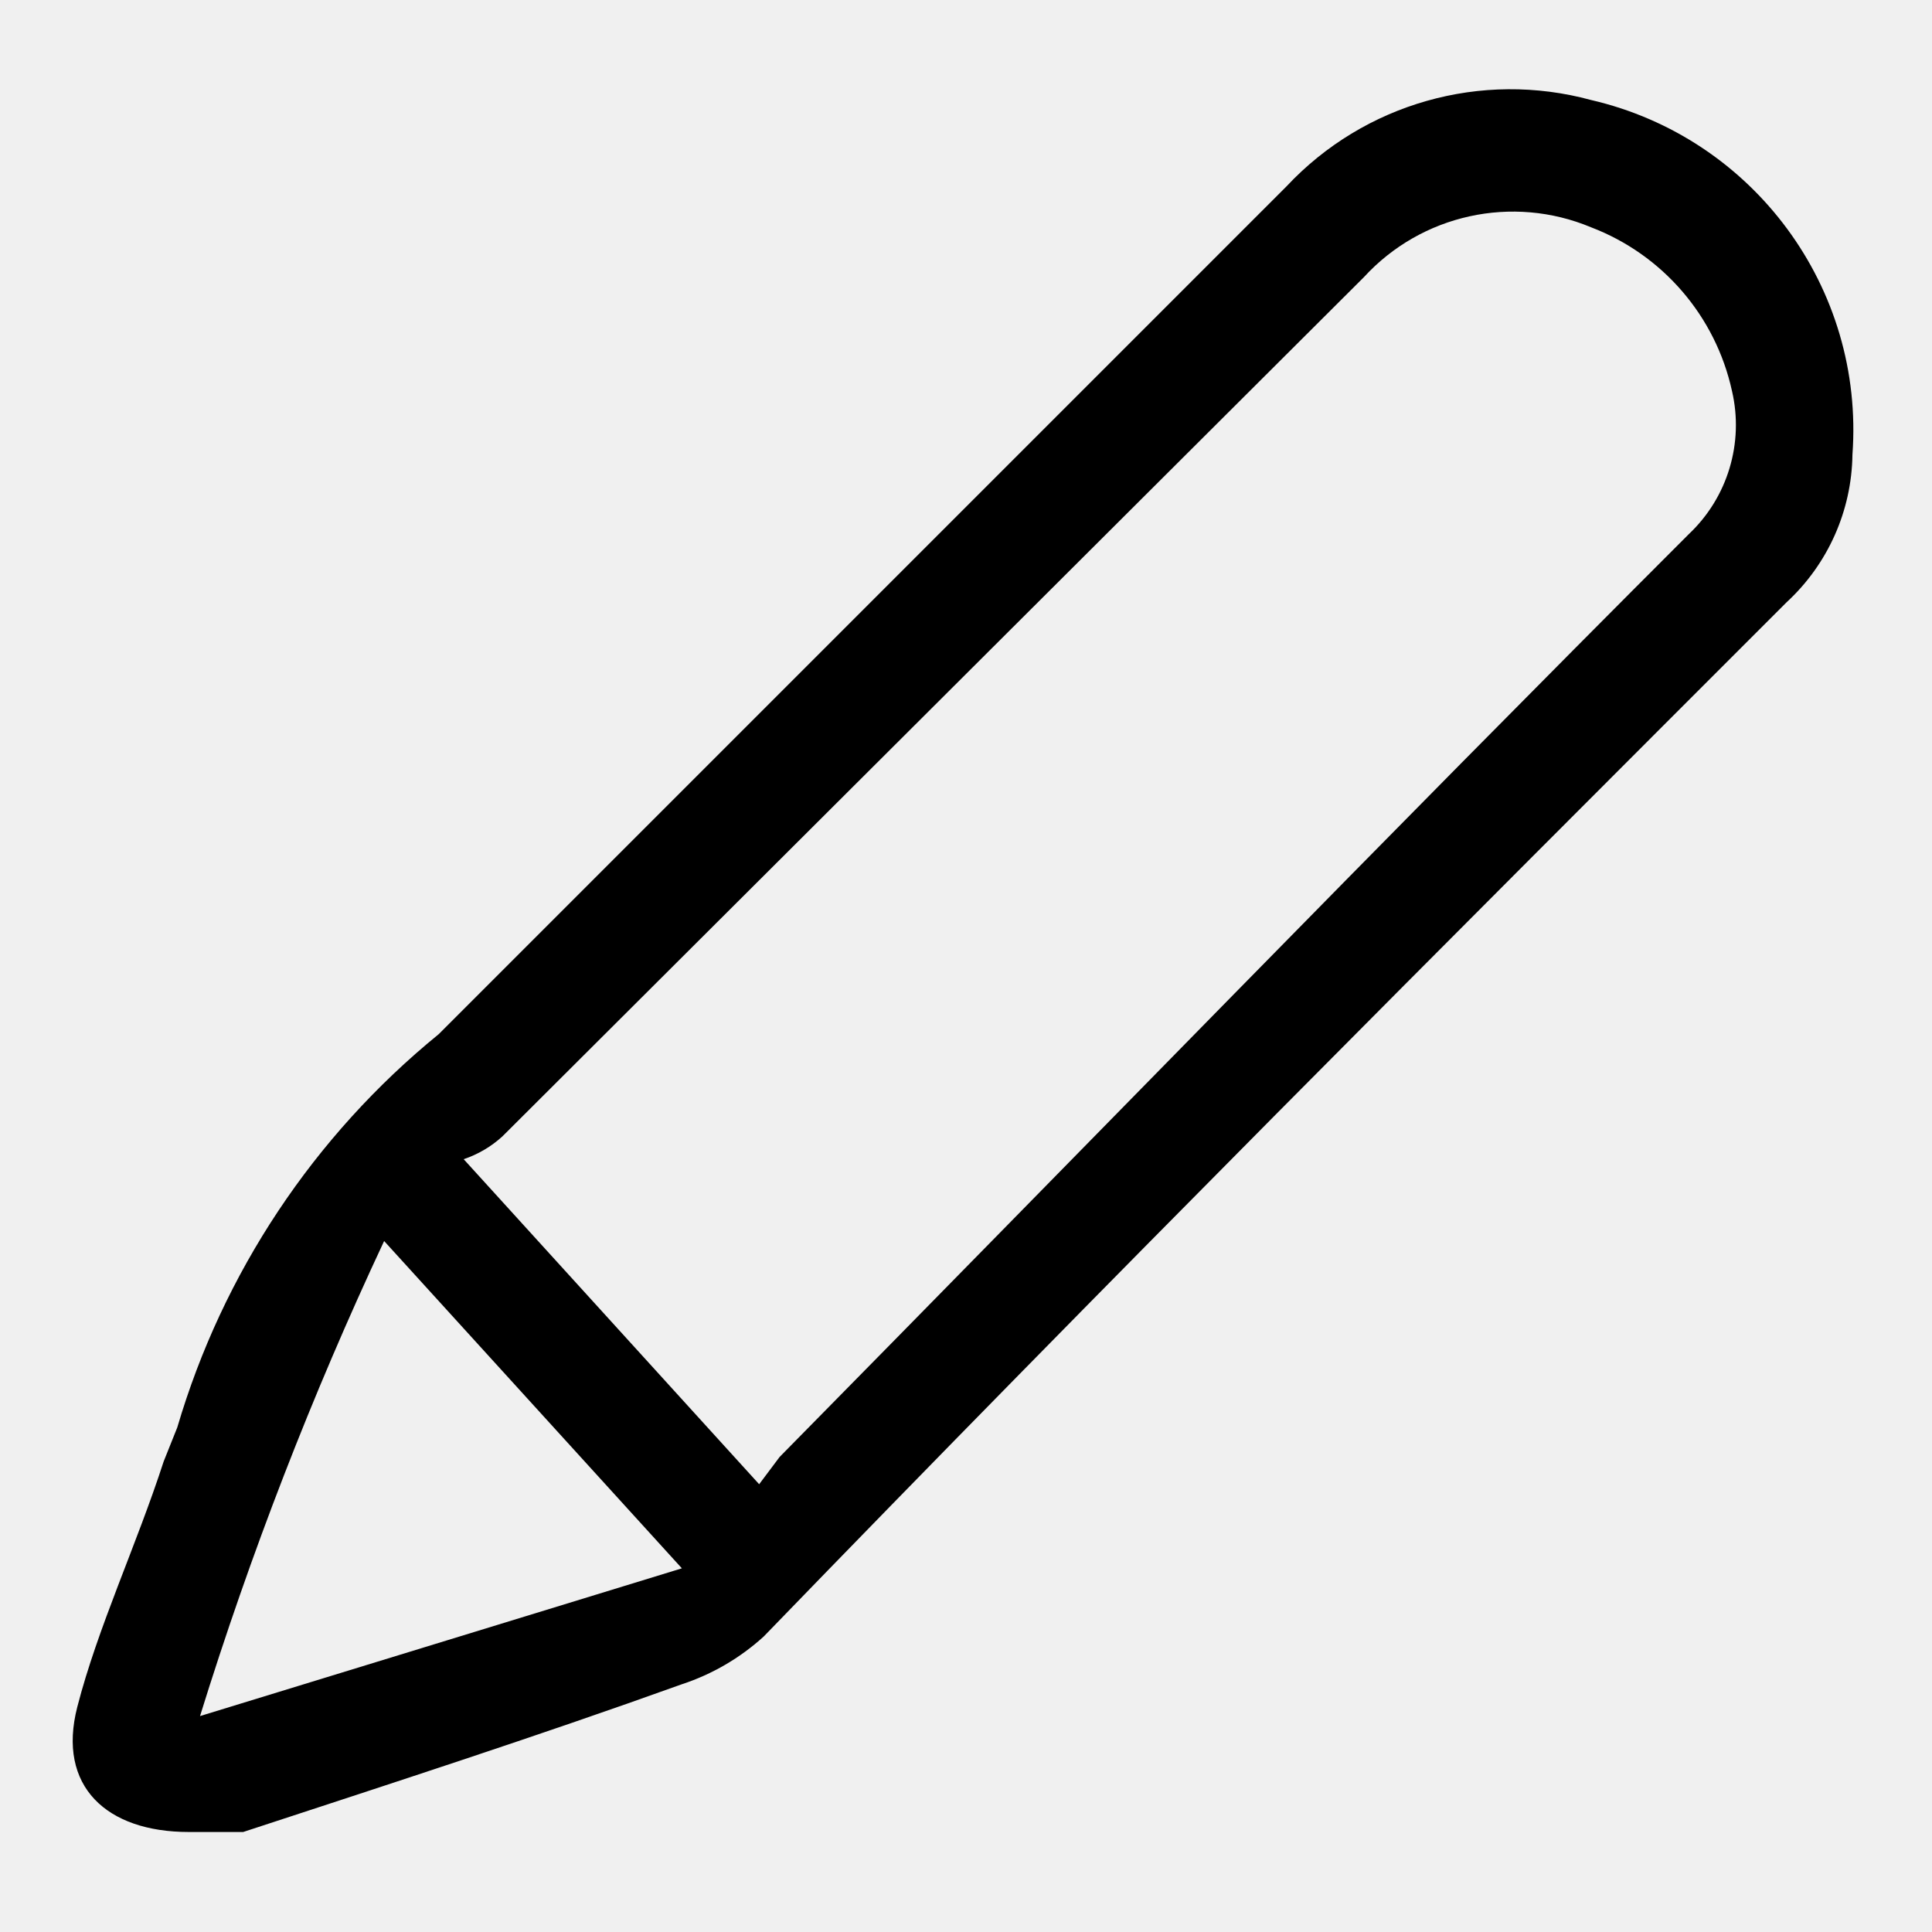
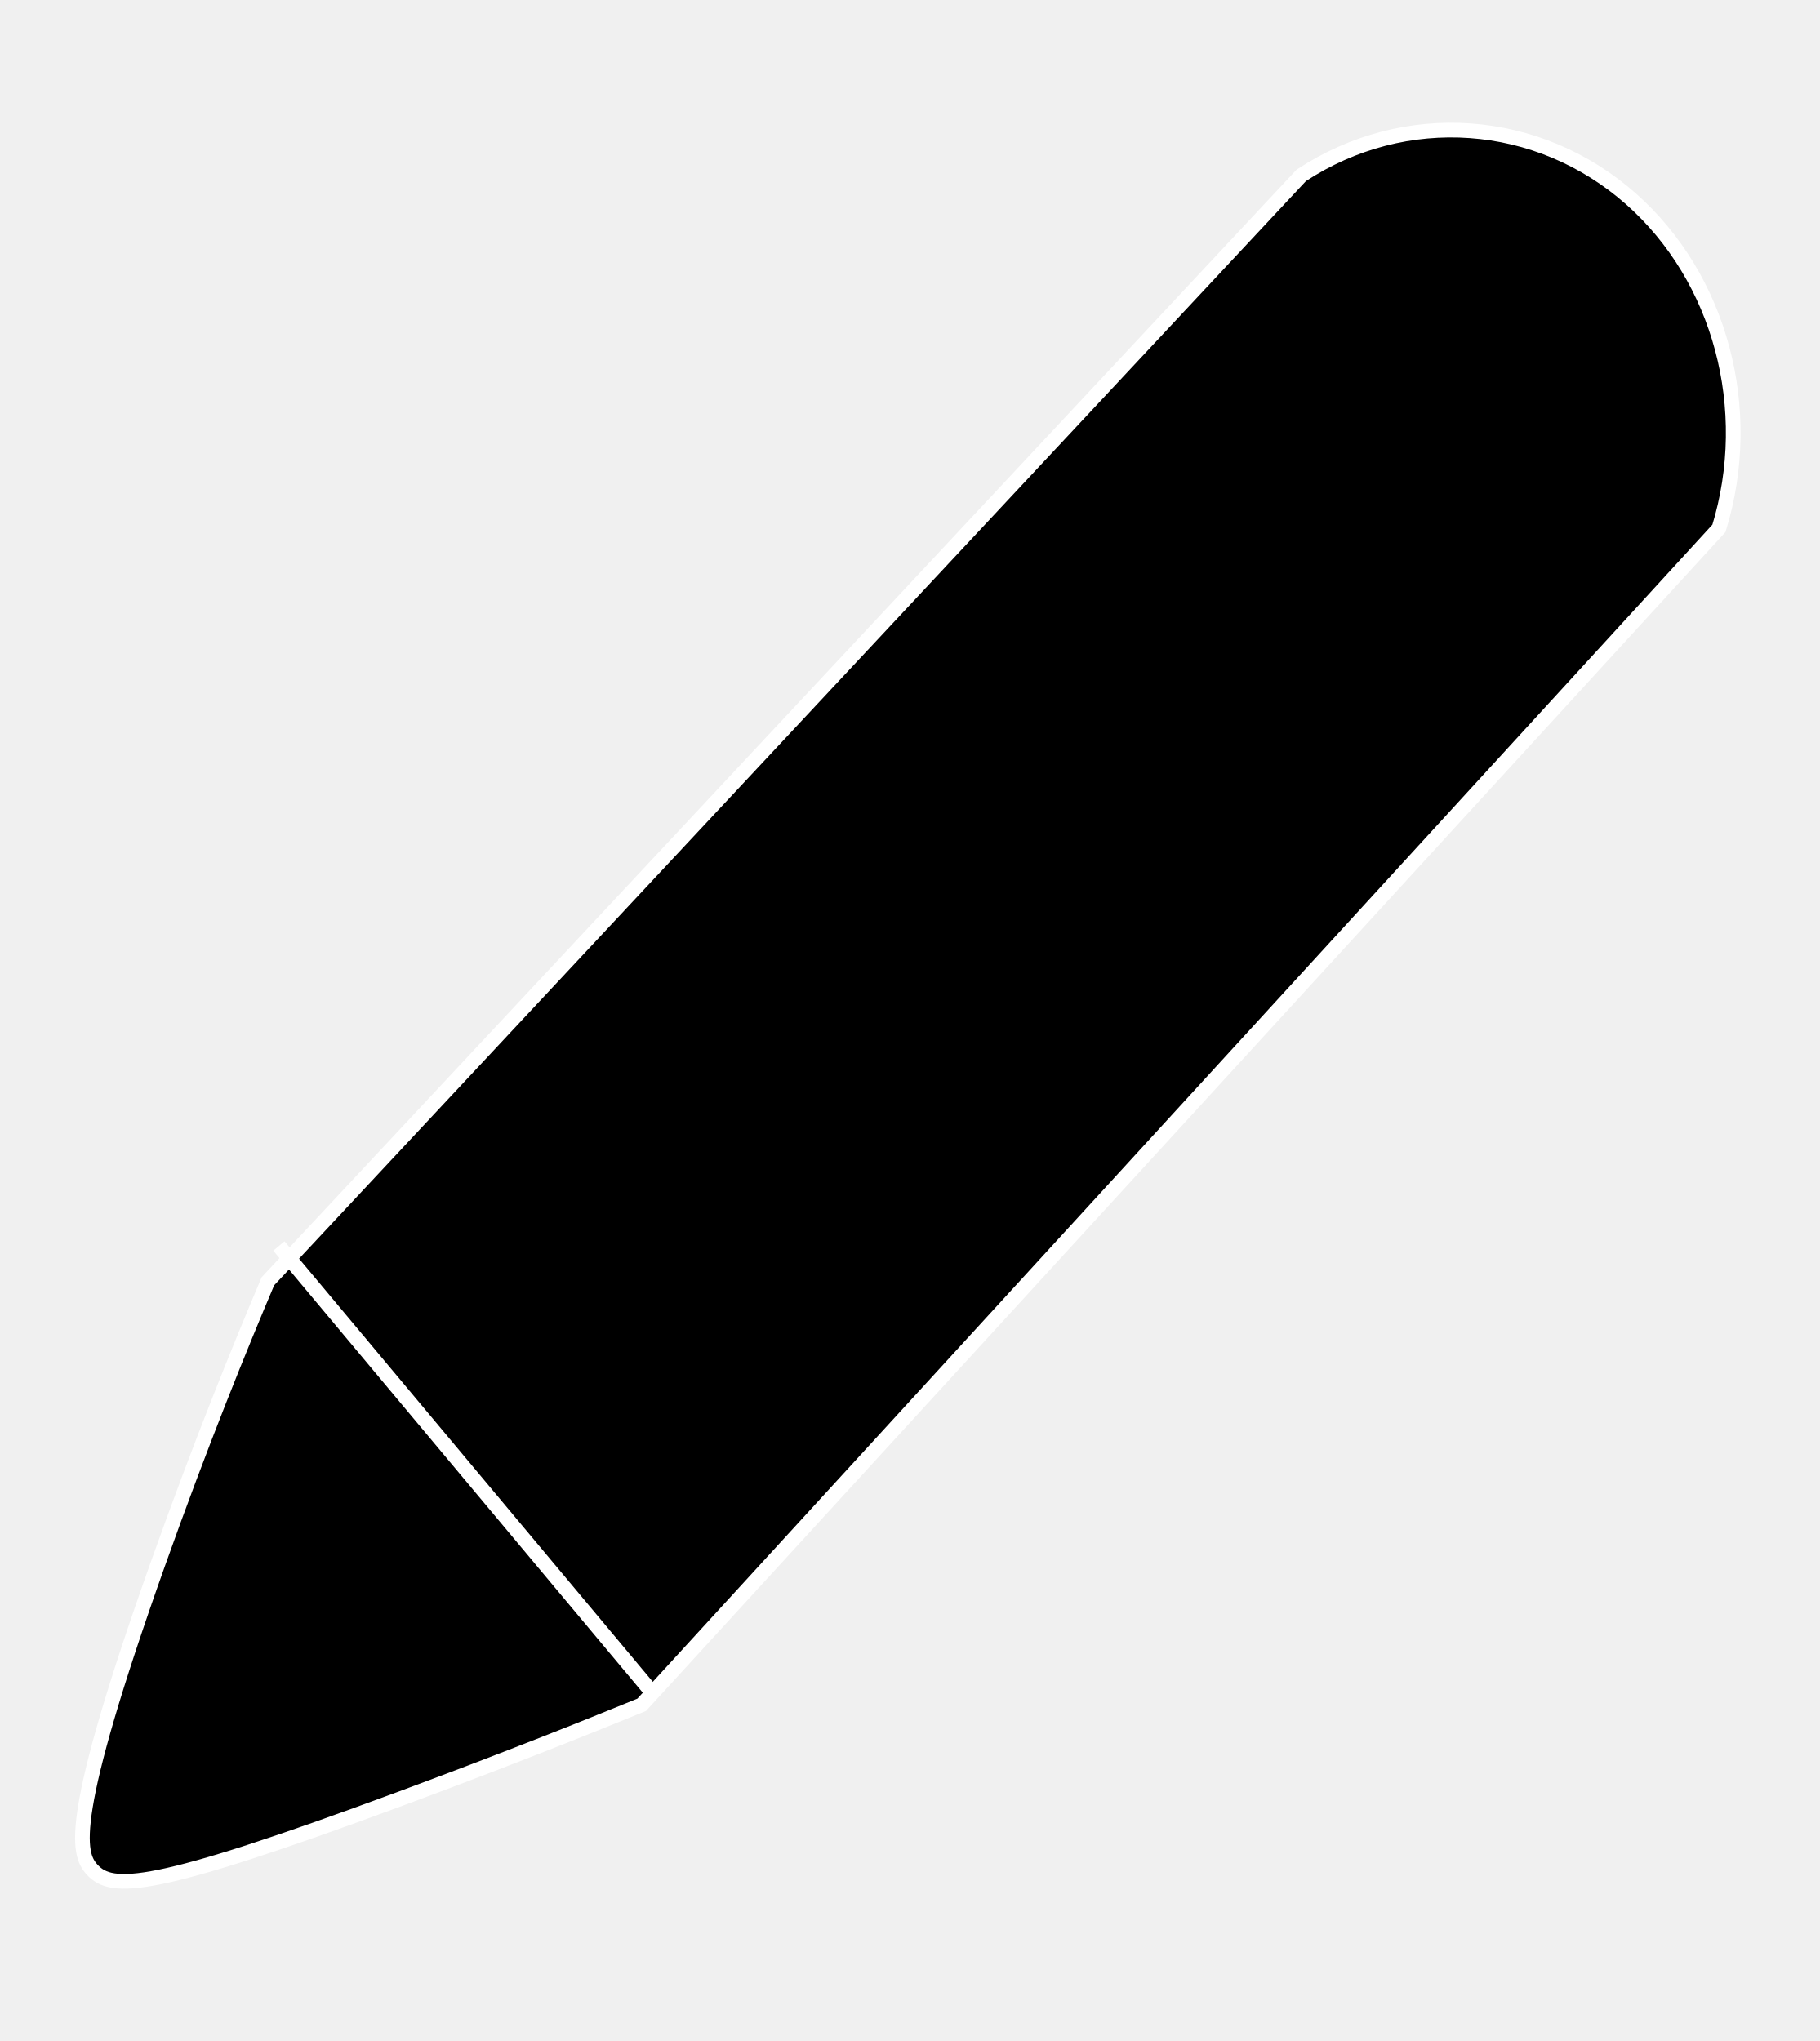
- <svg xmlns="http://www.w3.org/2000/svg" id="Layer_1" data-name="Layer 1" viewBox="0 0 8.5 8.5">
-   <path d="M8.15,2a.9.9,0,0,1-.29.65c-1.51,1.51-3,3-4.5,4.55A1,1,0,0,1,3,7.41c-.64.23-1.29.44-1.93.65l-.24,0c-.36,0-.58-.2-.49-.55S.6,6.8.72,6.43l.06-.15A3.51,3.51,0,0,1,1.93,4.55L5.66.82A1.35,1.35,0,0,1,7,.44,1.49,1.49,0,0,1,8.15,2ZM3.34,6.53l.09-.12c1.34-1.36,2.66-2.72,4-4.06a.66.66,0,0,0,.19-.63A1,1,0,0,0,7,1a.89.89,0,0,0-1,.22L2.21,5a.48.48,0,0,1-.17.1ZM1.69,5.46A16.34,16.34,0,0,0,.88,7.55l0,0L3,6.9Z" />
+ <svg xmlns="http://www.w3.org/2000/svg" viewBox="0 0 2300.92 2581.58">
+   <defs>
+     <style>.cls-1{stroke:#fff;stroke-miterlimit:10;stroke-width:18.54px;}</style>
+   </defs>
+   <g id="Lag_2" data-name="Lag 2">
+     <path class="cls-1" d="M811.5,2156.37c-70.16,28.68-175.86,70.92-305.85,119.05-314.44,116.44-364.22,116.72-389.26,89.29-18.57-20.34-31.33-64.42,83.41-386.91,54.3-152.62,104.38-275.46,139-357.15L1645.65,221.83c131.3-86.35,299.68-74.07,417.07,29.76,113,100,157.45,265.94,111.22,416.67Q1492.72,1412.32,811.5,2156.37Z" />
+     <line class="cls-1" x1="352.73" y1="1576.01" x2="825.41" y2="2141.49" />
+   </g>
</svg>
